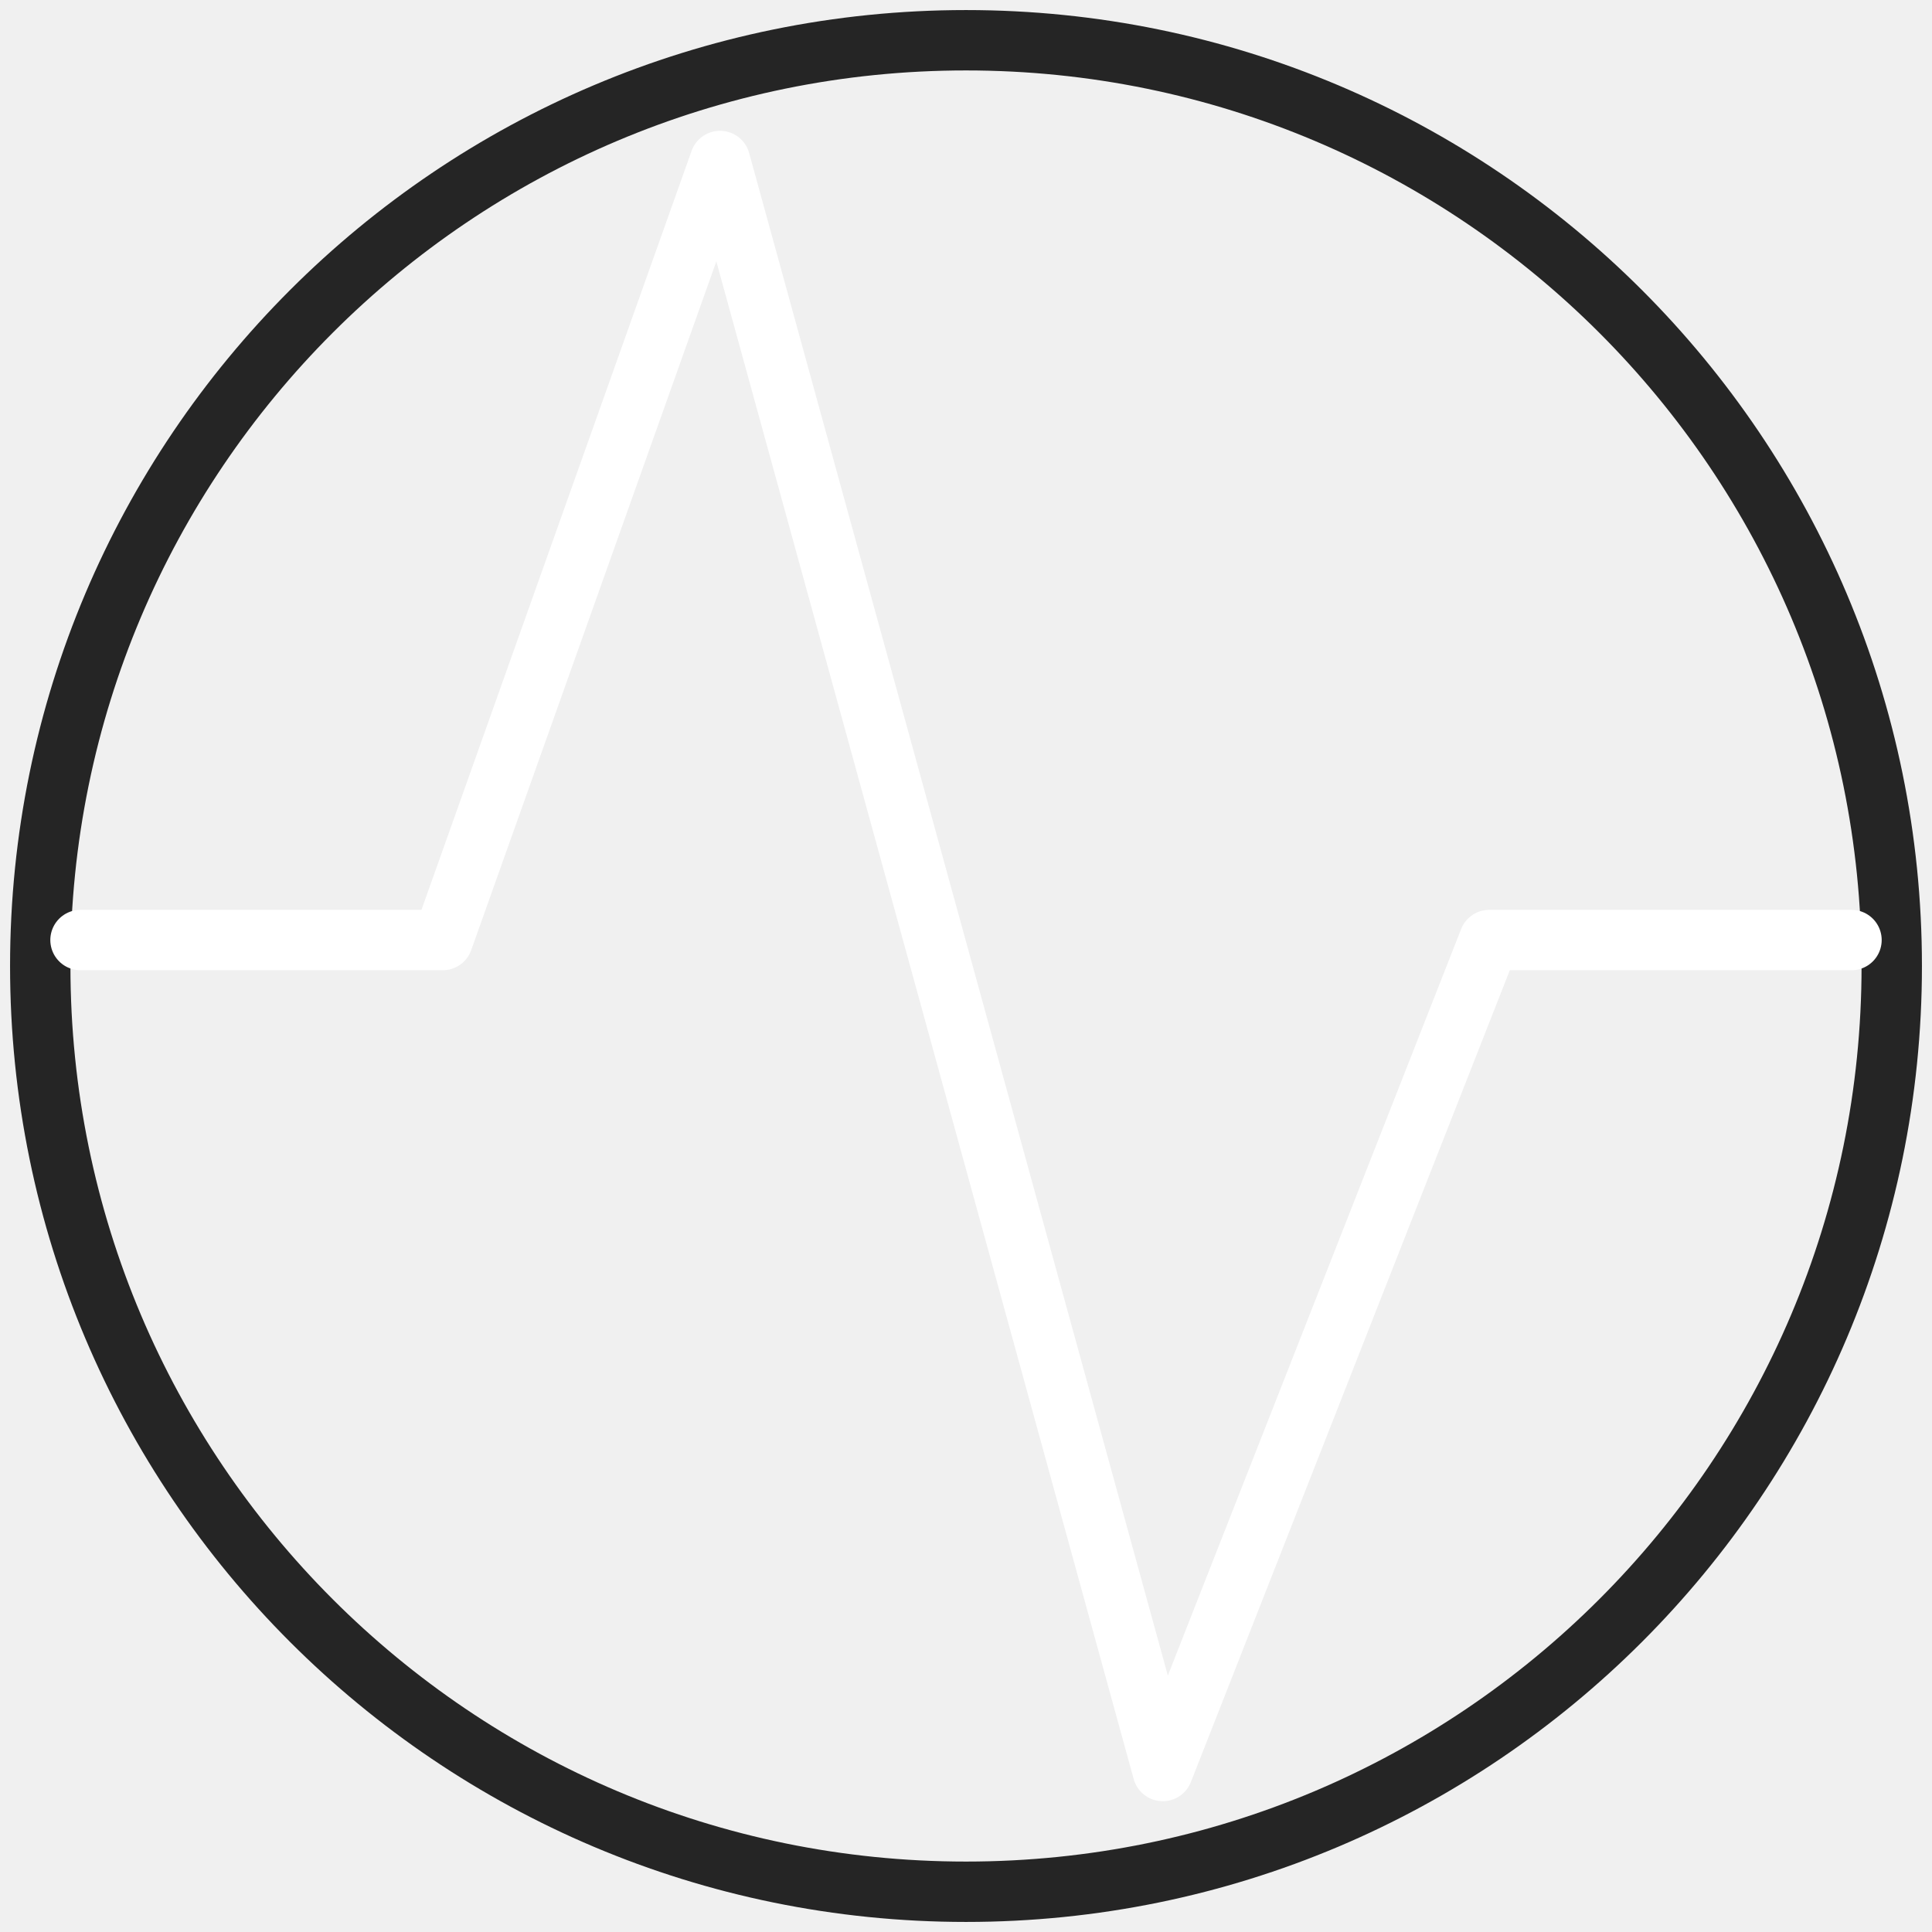
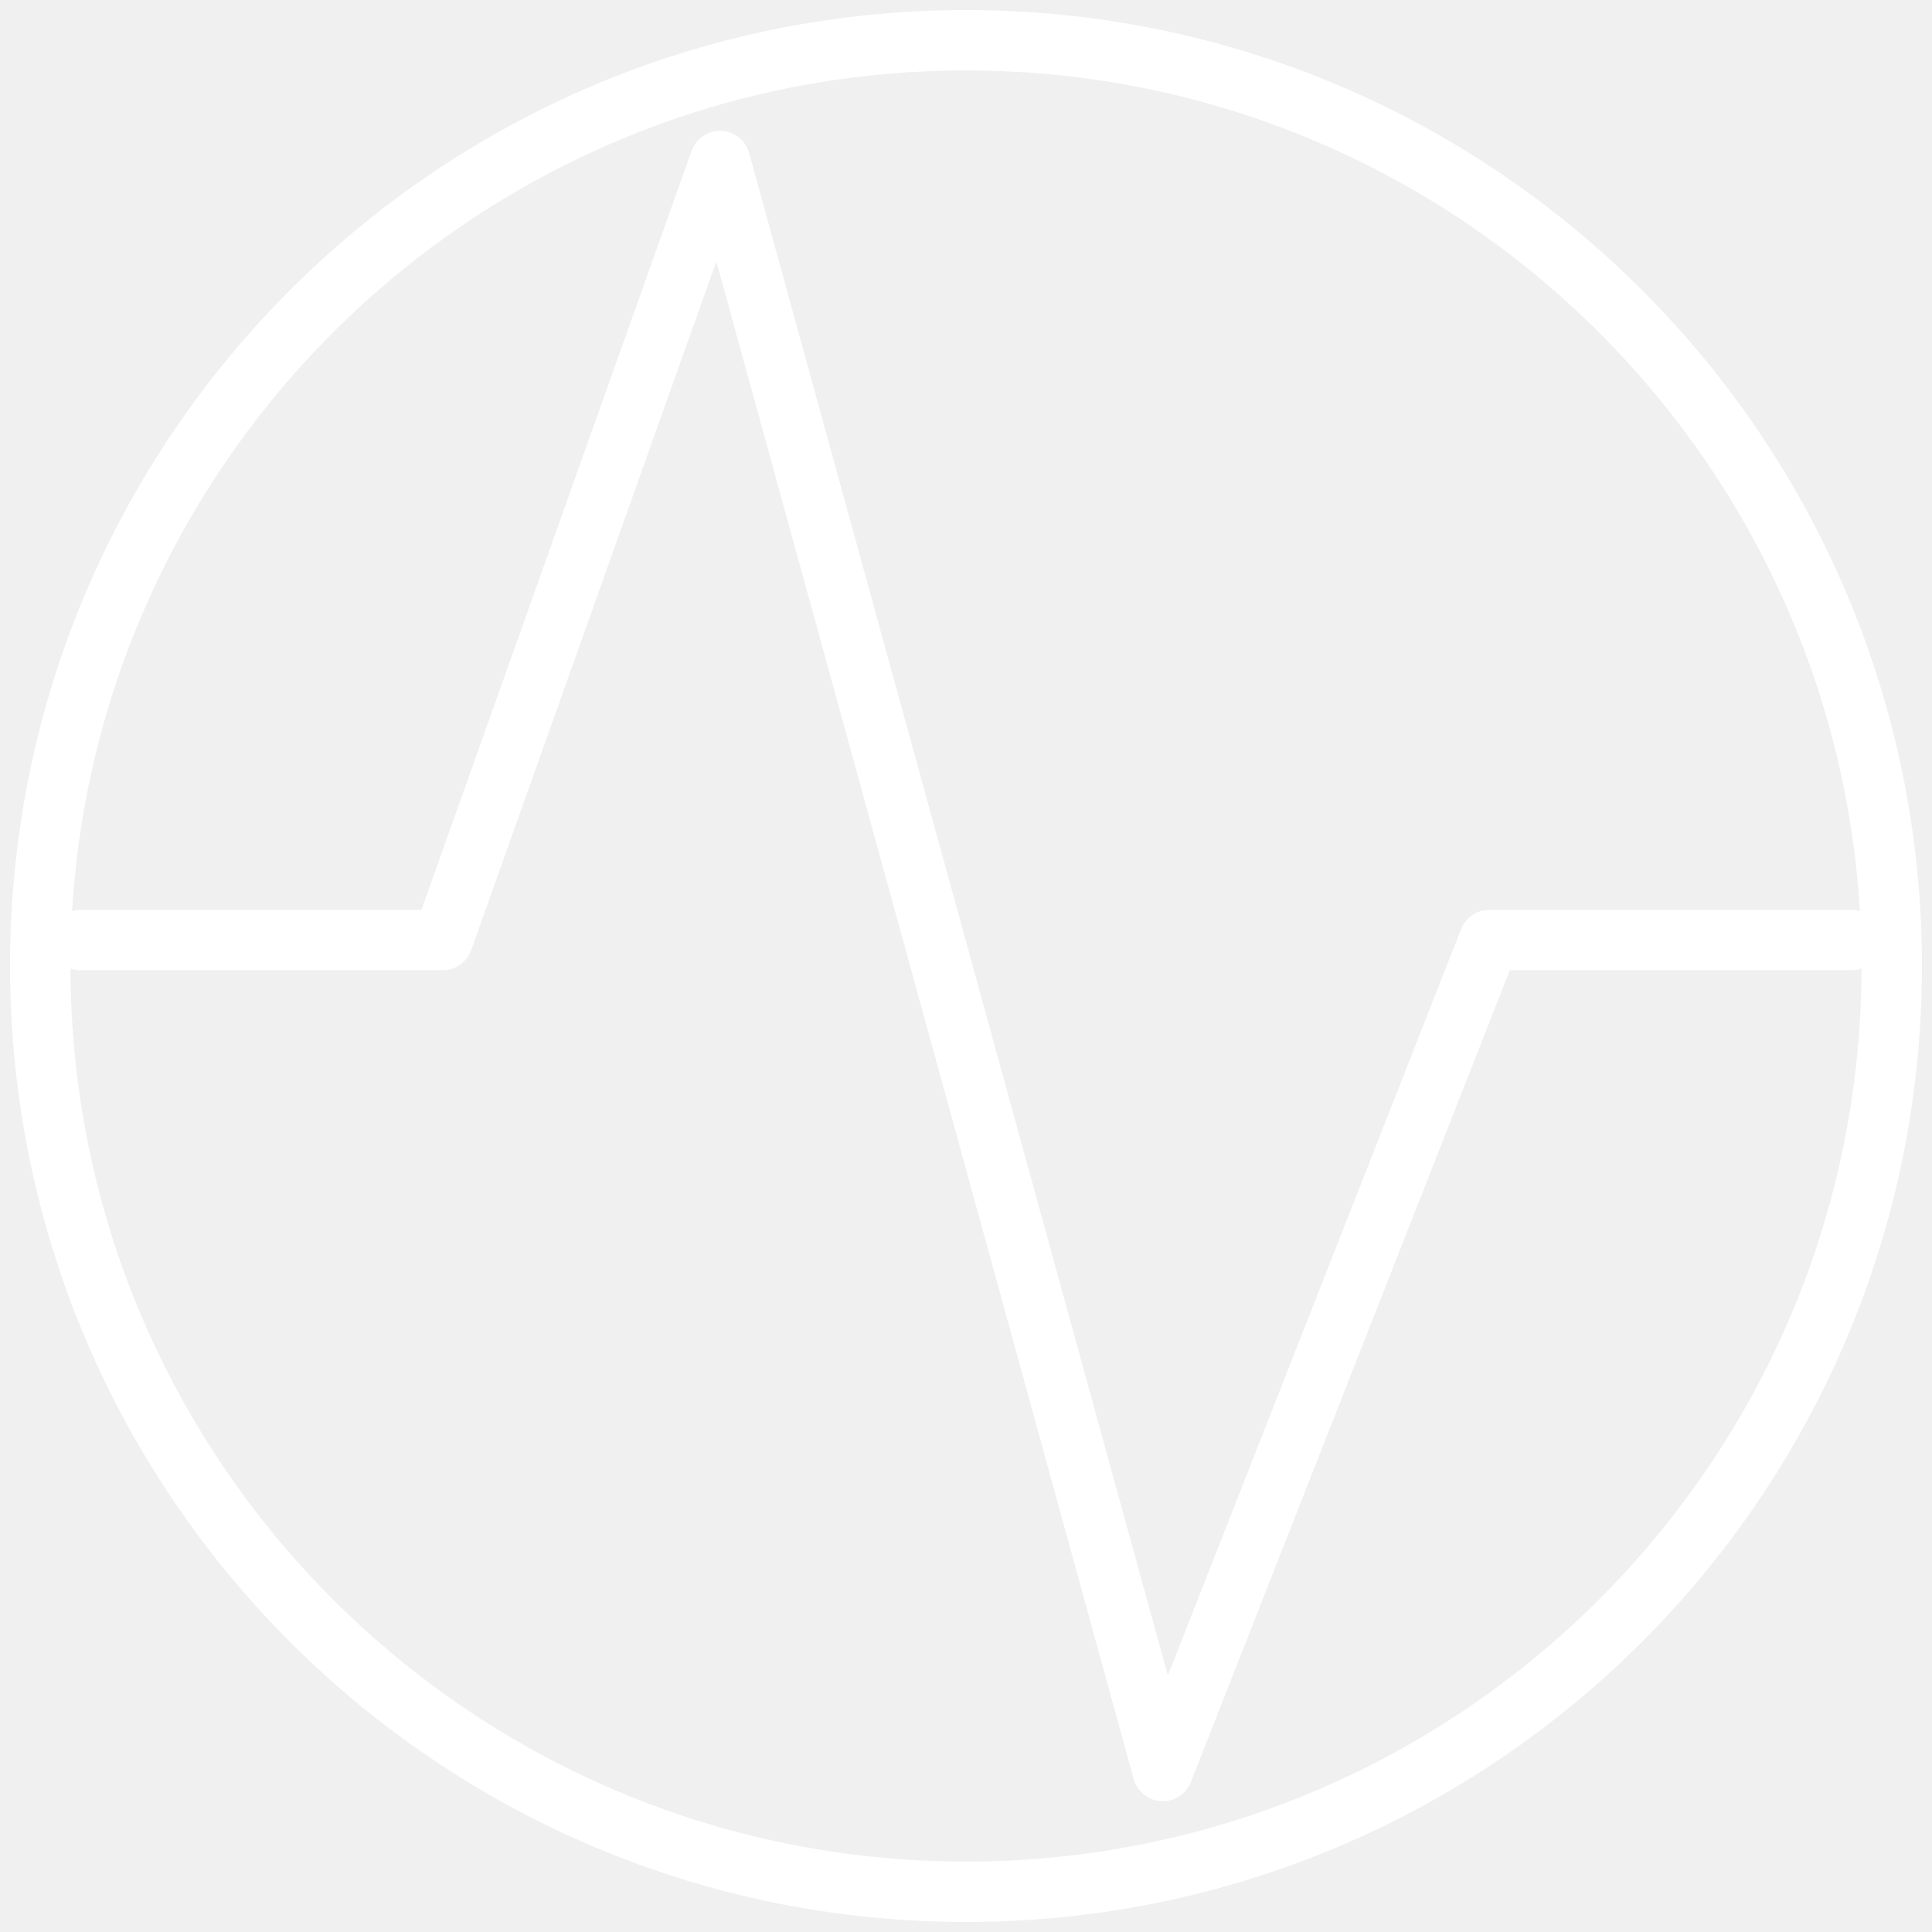
<svg xmlns="http://www.w3.org/2000/svg" width="24" height="24" viewBox="0 0 48 48">
-   <circle cx="24" cy="24" r="23" fill="none" stroke="#252525" stroke-width="1.5" />
+   <circle cx="24" cy="24" r="23" fill="none" stroke="#FFFFFF" stroke-width="1.5" />
  <path fill="none" stroke="#FFFFFF" stroke-linecap="round" stroke-linejoin="round" stroke-width="1.5" d="M2 23.355h9L17.889 4l11 40L37 23.355h9" />
</svg>
